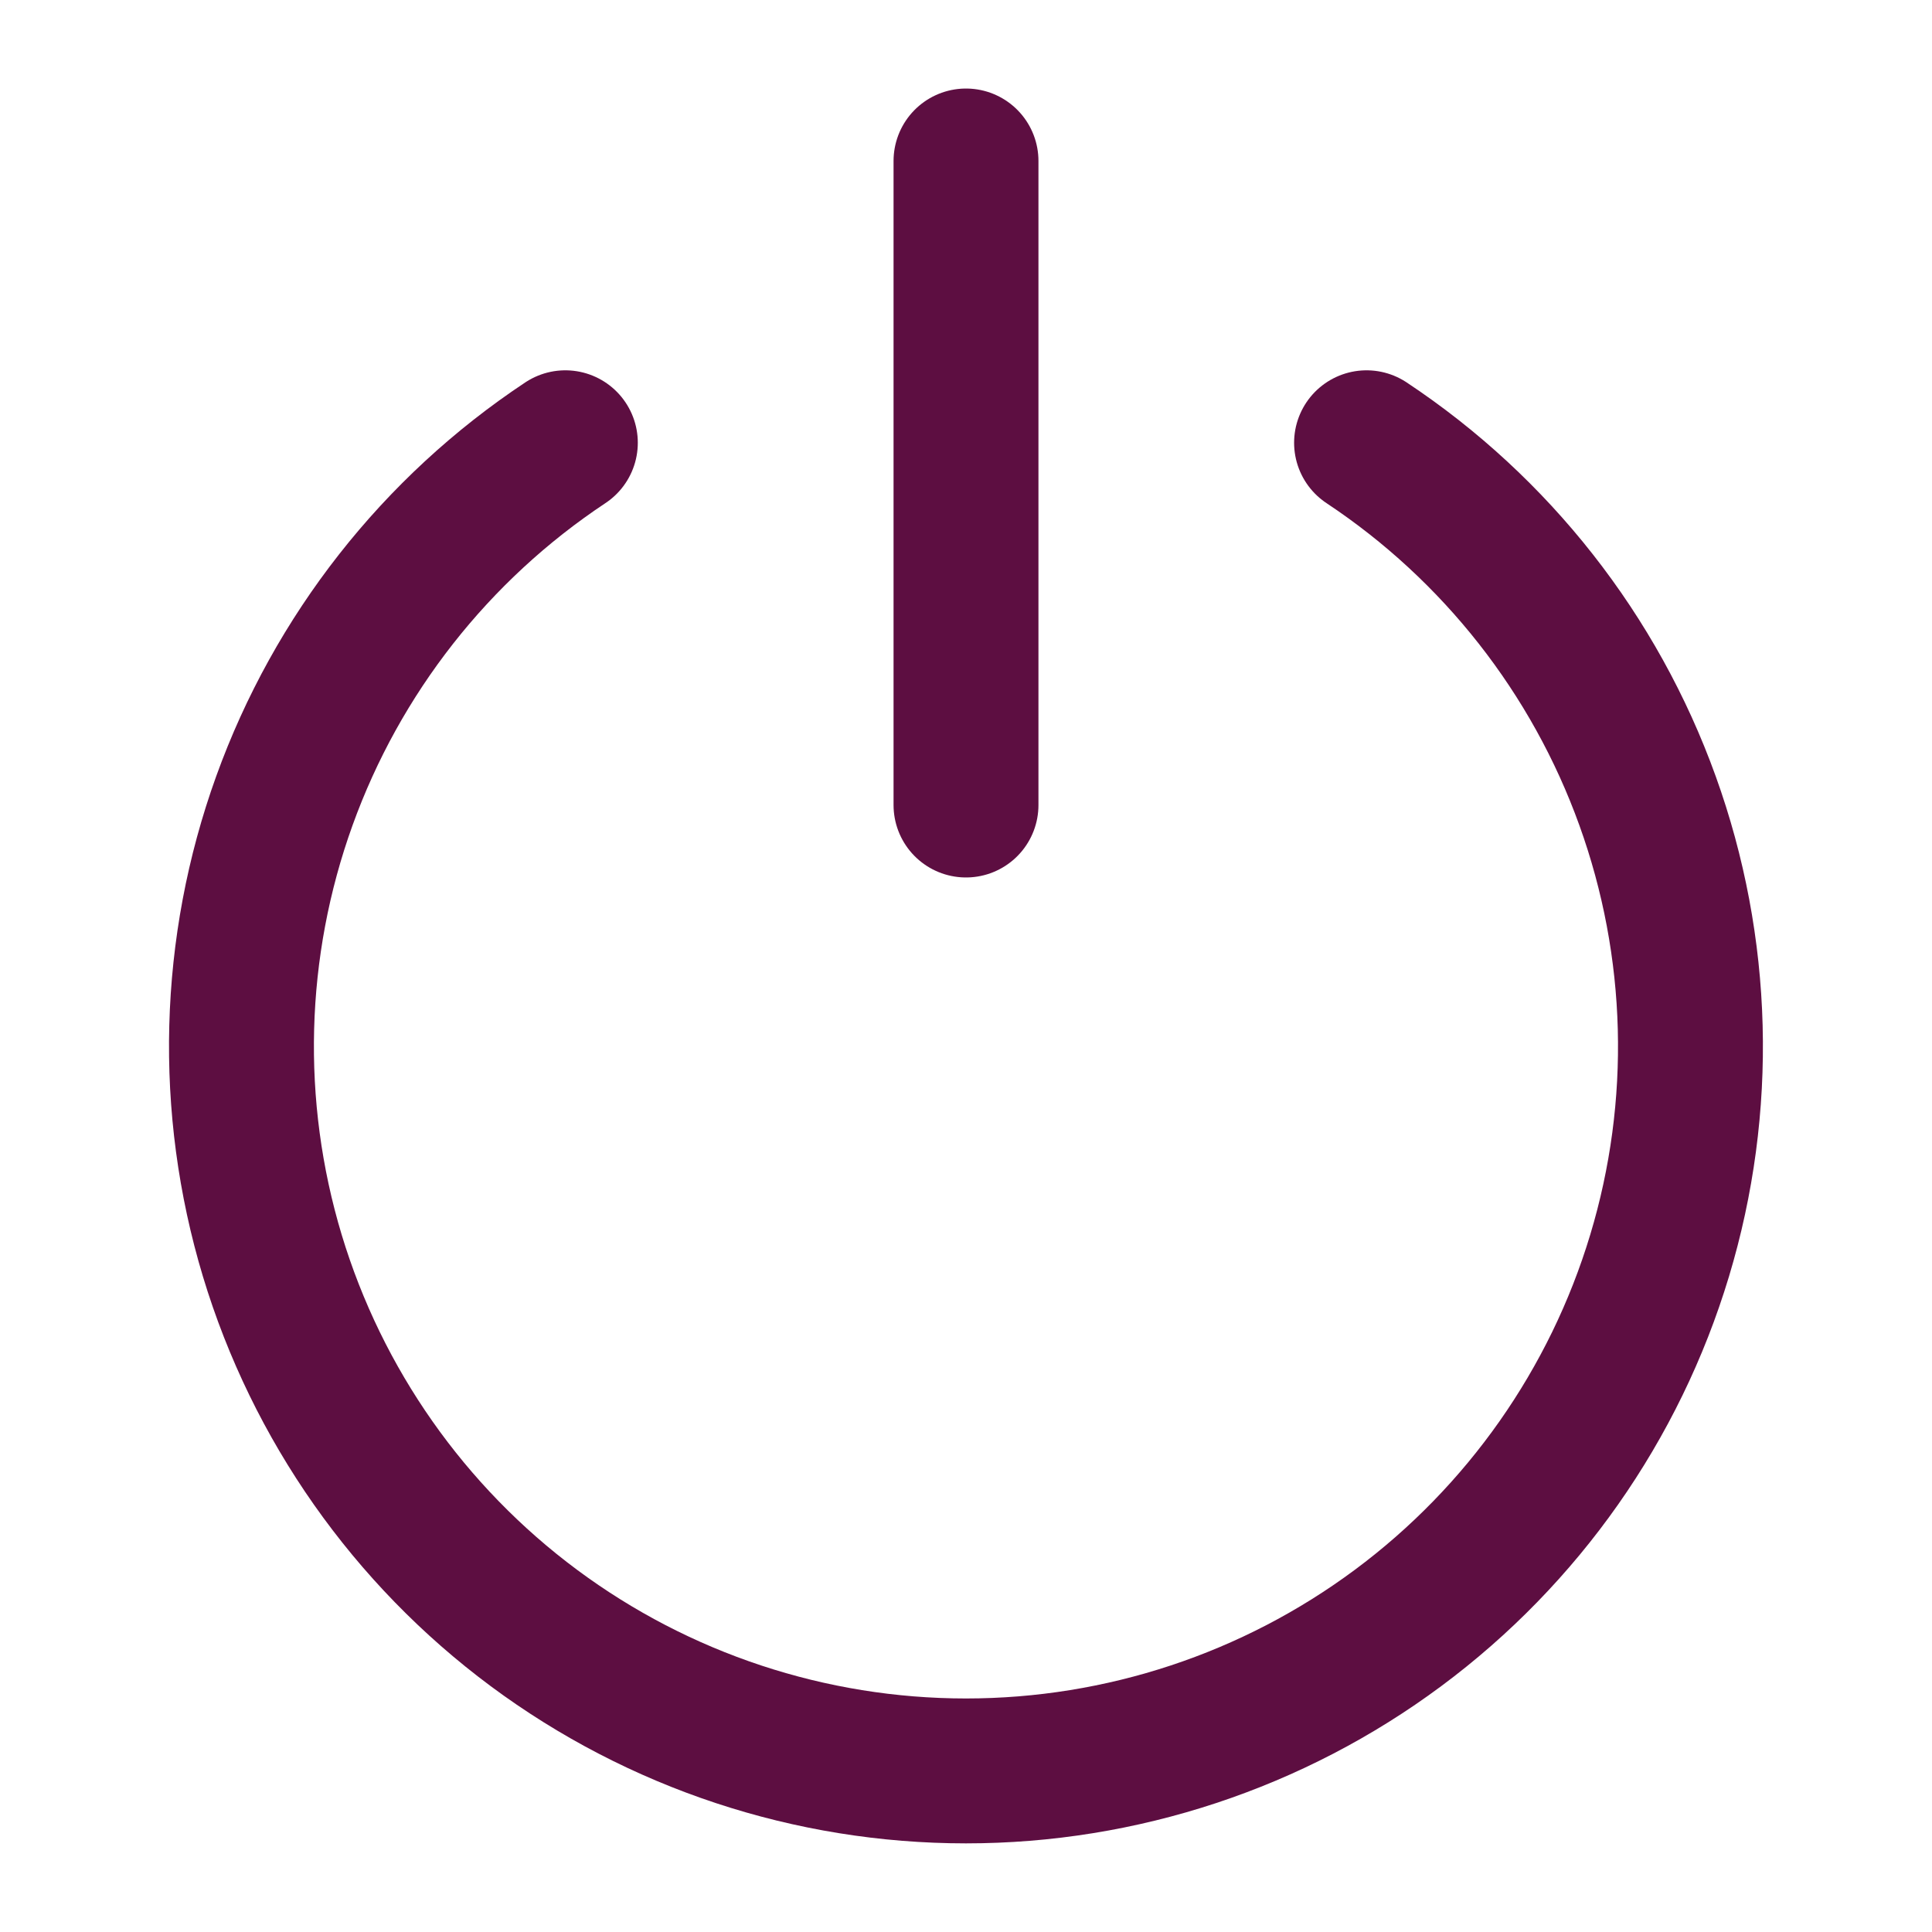
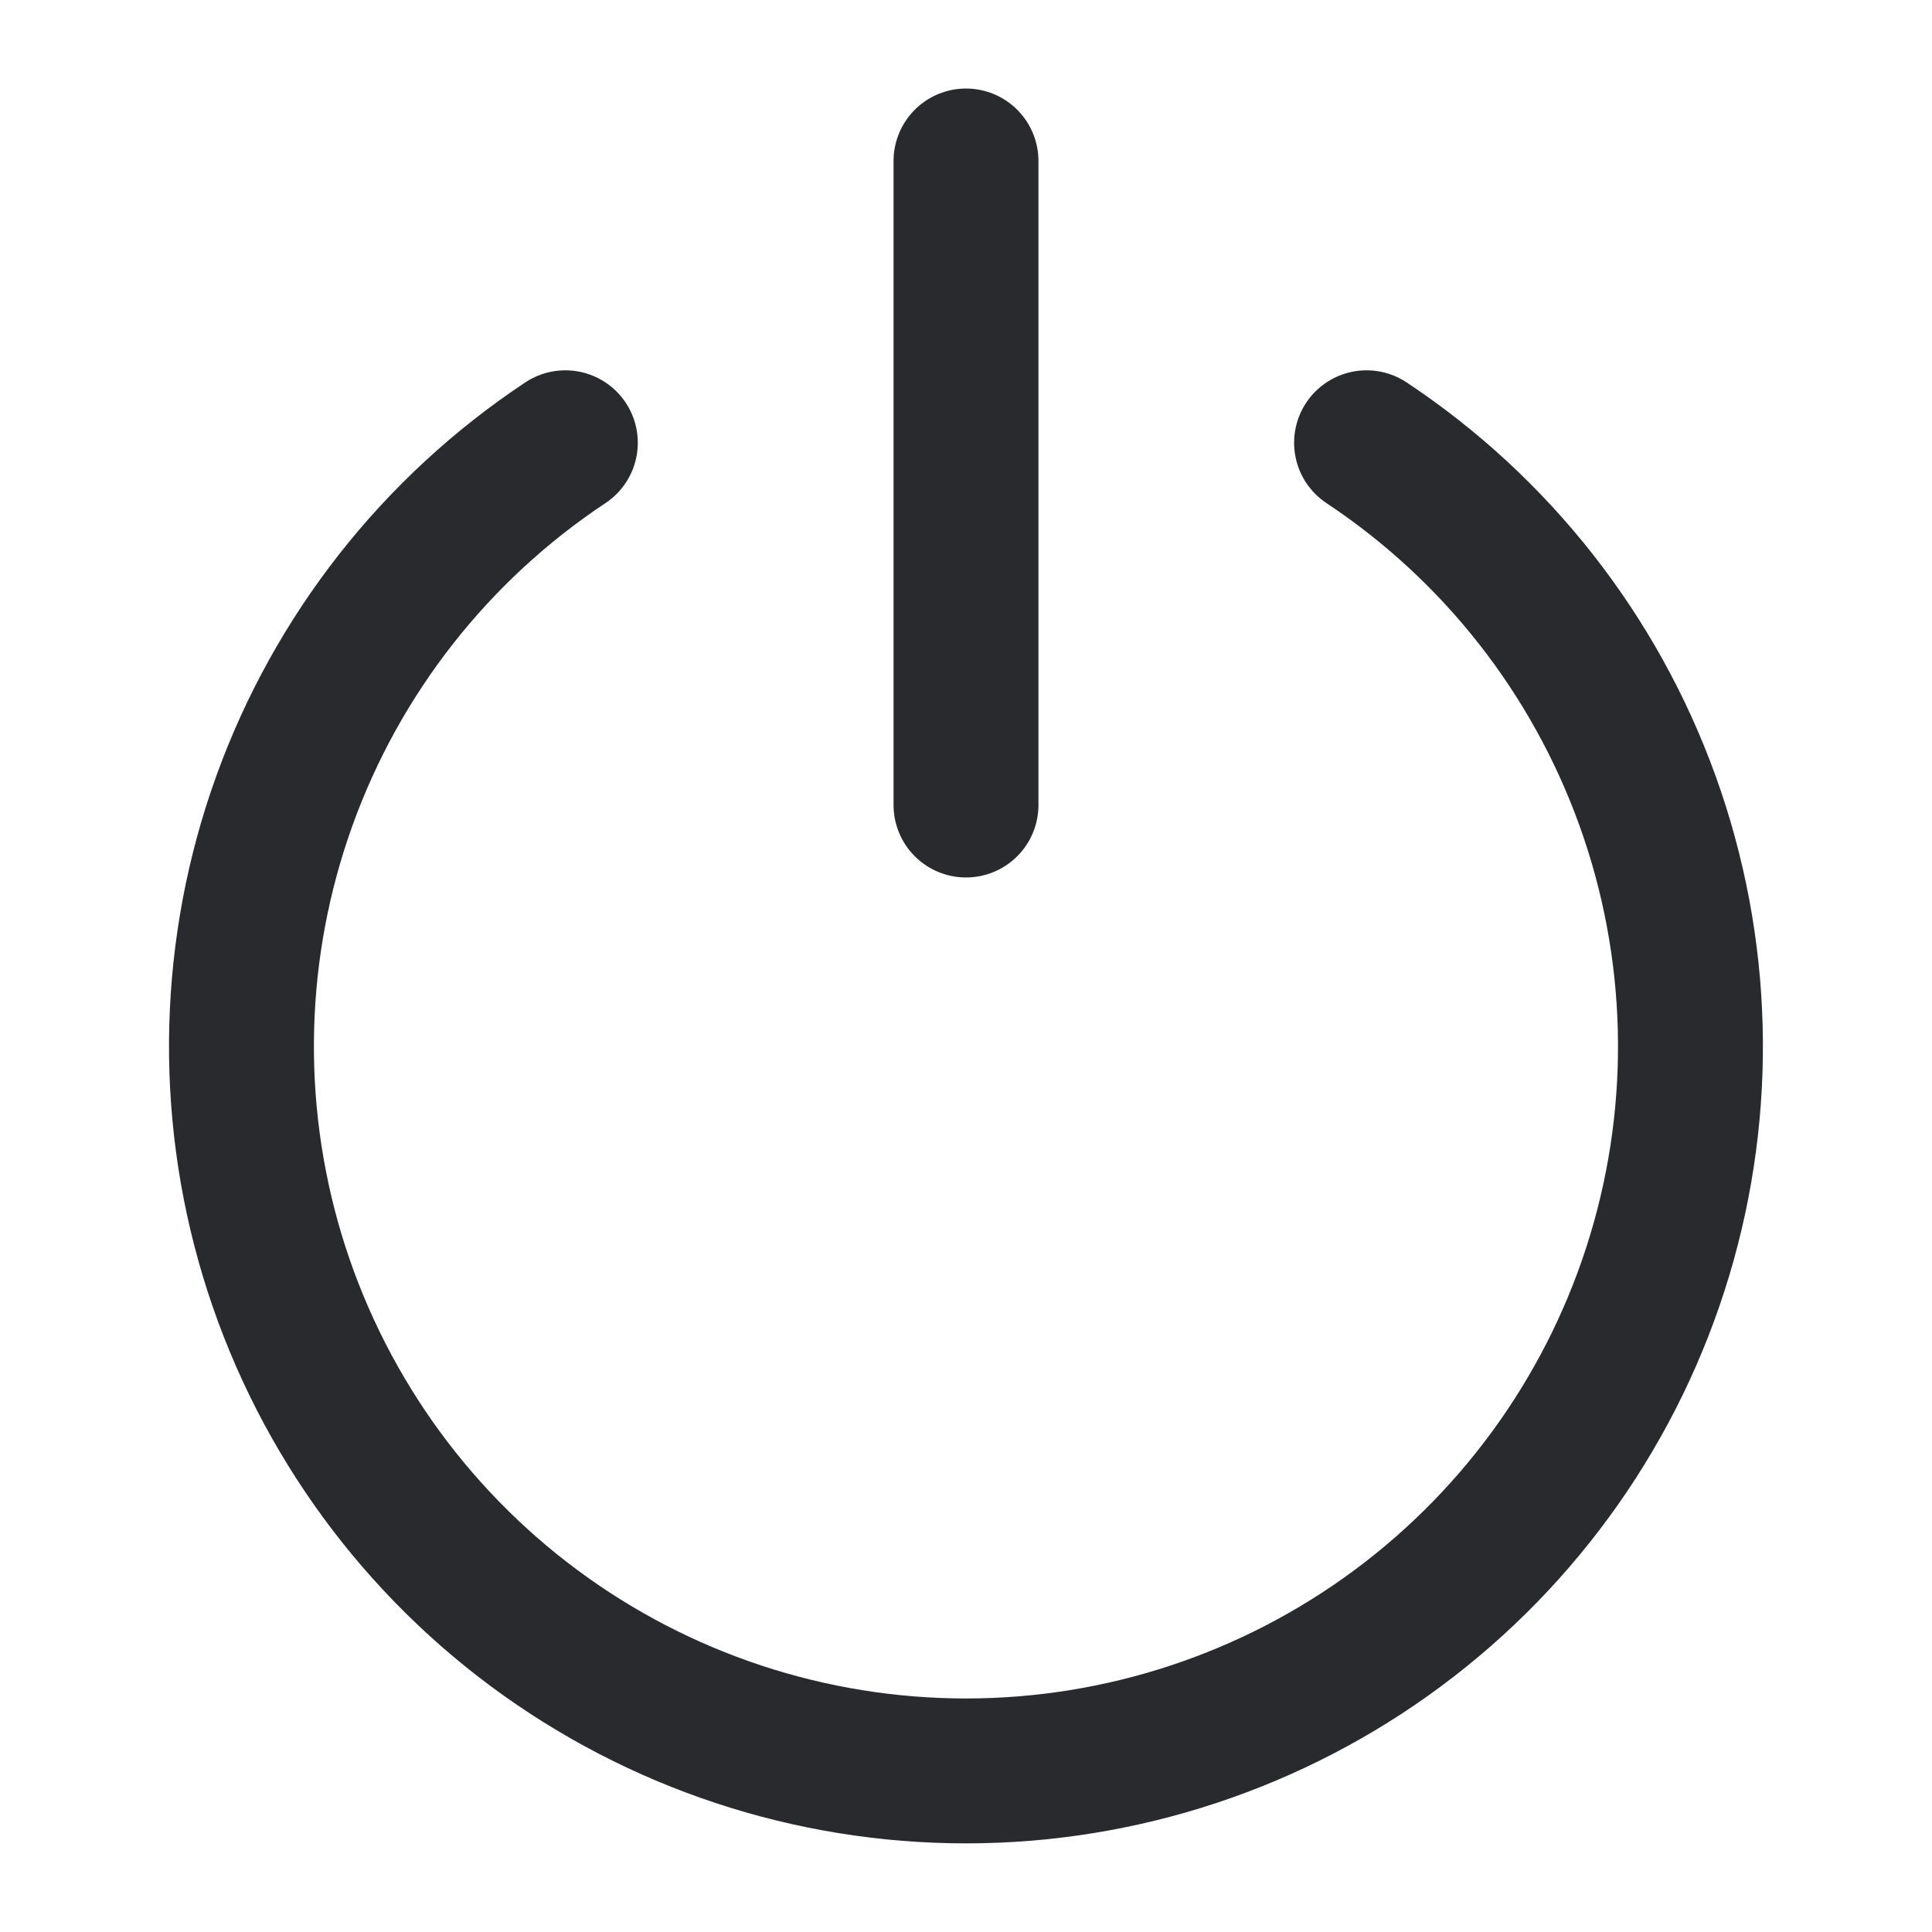
<svg xmlns="http://www.w3.org/2000/svg" width="40" height="40" viewBox="0 0 40 40" fill="none">
-   <path d="M11.705 9.167C9.02 10.948 6.981 13.547 5.888 16.578C4.795 19.609 4.708 22.912 5.638 25.997C6.569 29.081 8.468 31.785 11.054 33.706C13.641 35.627 16.777 36.665 19.999 36.665C23.221 36.665 26.358 35.627 28.944 33.706C31.531 31.785 33.43 29.081 34.36 25.997C35.291 22.912 35.203 19.609 34.11 16.578C33.018 13.547 30.978 10.948 28.293 9.167M20 3.333V16.667" stroke="#5D0E41" stroke-width="3" stroke-linecap="round" stroke-linejoin="round" />
+   <path d="M11.705 9.167C9.02 10.948 6.981 13.547 5.888 16.578C4.795 19.609 4.708 22.912 5.638 25.997C6.569 29.081 8.468 31.785 11.054 33.706C13.641 35.627 16.777 36.665 19.999 36.665C23.221 36.665 26.358 35.627 28.944 33.706C31.531 31.785 33.43 29.081 34.36 25.997C35.291 22.912 35.203 19.609 34.11 16.578C33.018 13.547 30.978 10.948 28.293 9.167M20 3.333V16.667" stroke="#282A2E" stroke-width="3" stroke-linecap="round" stroke-linejoin="round" />
</svg>
